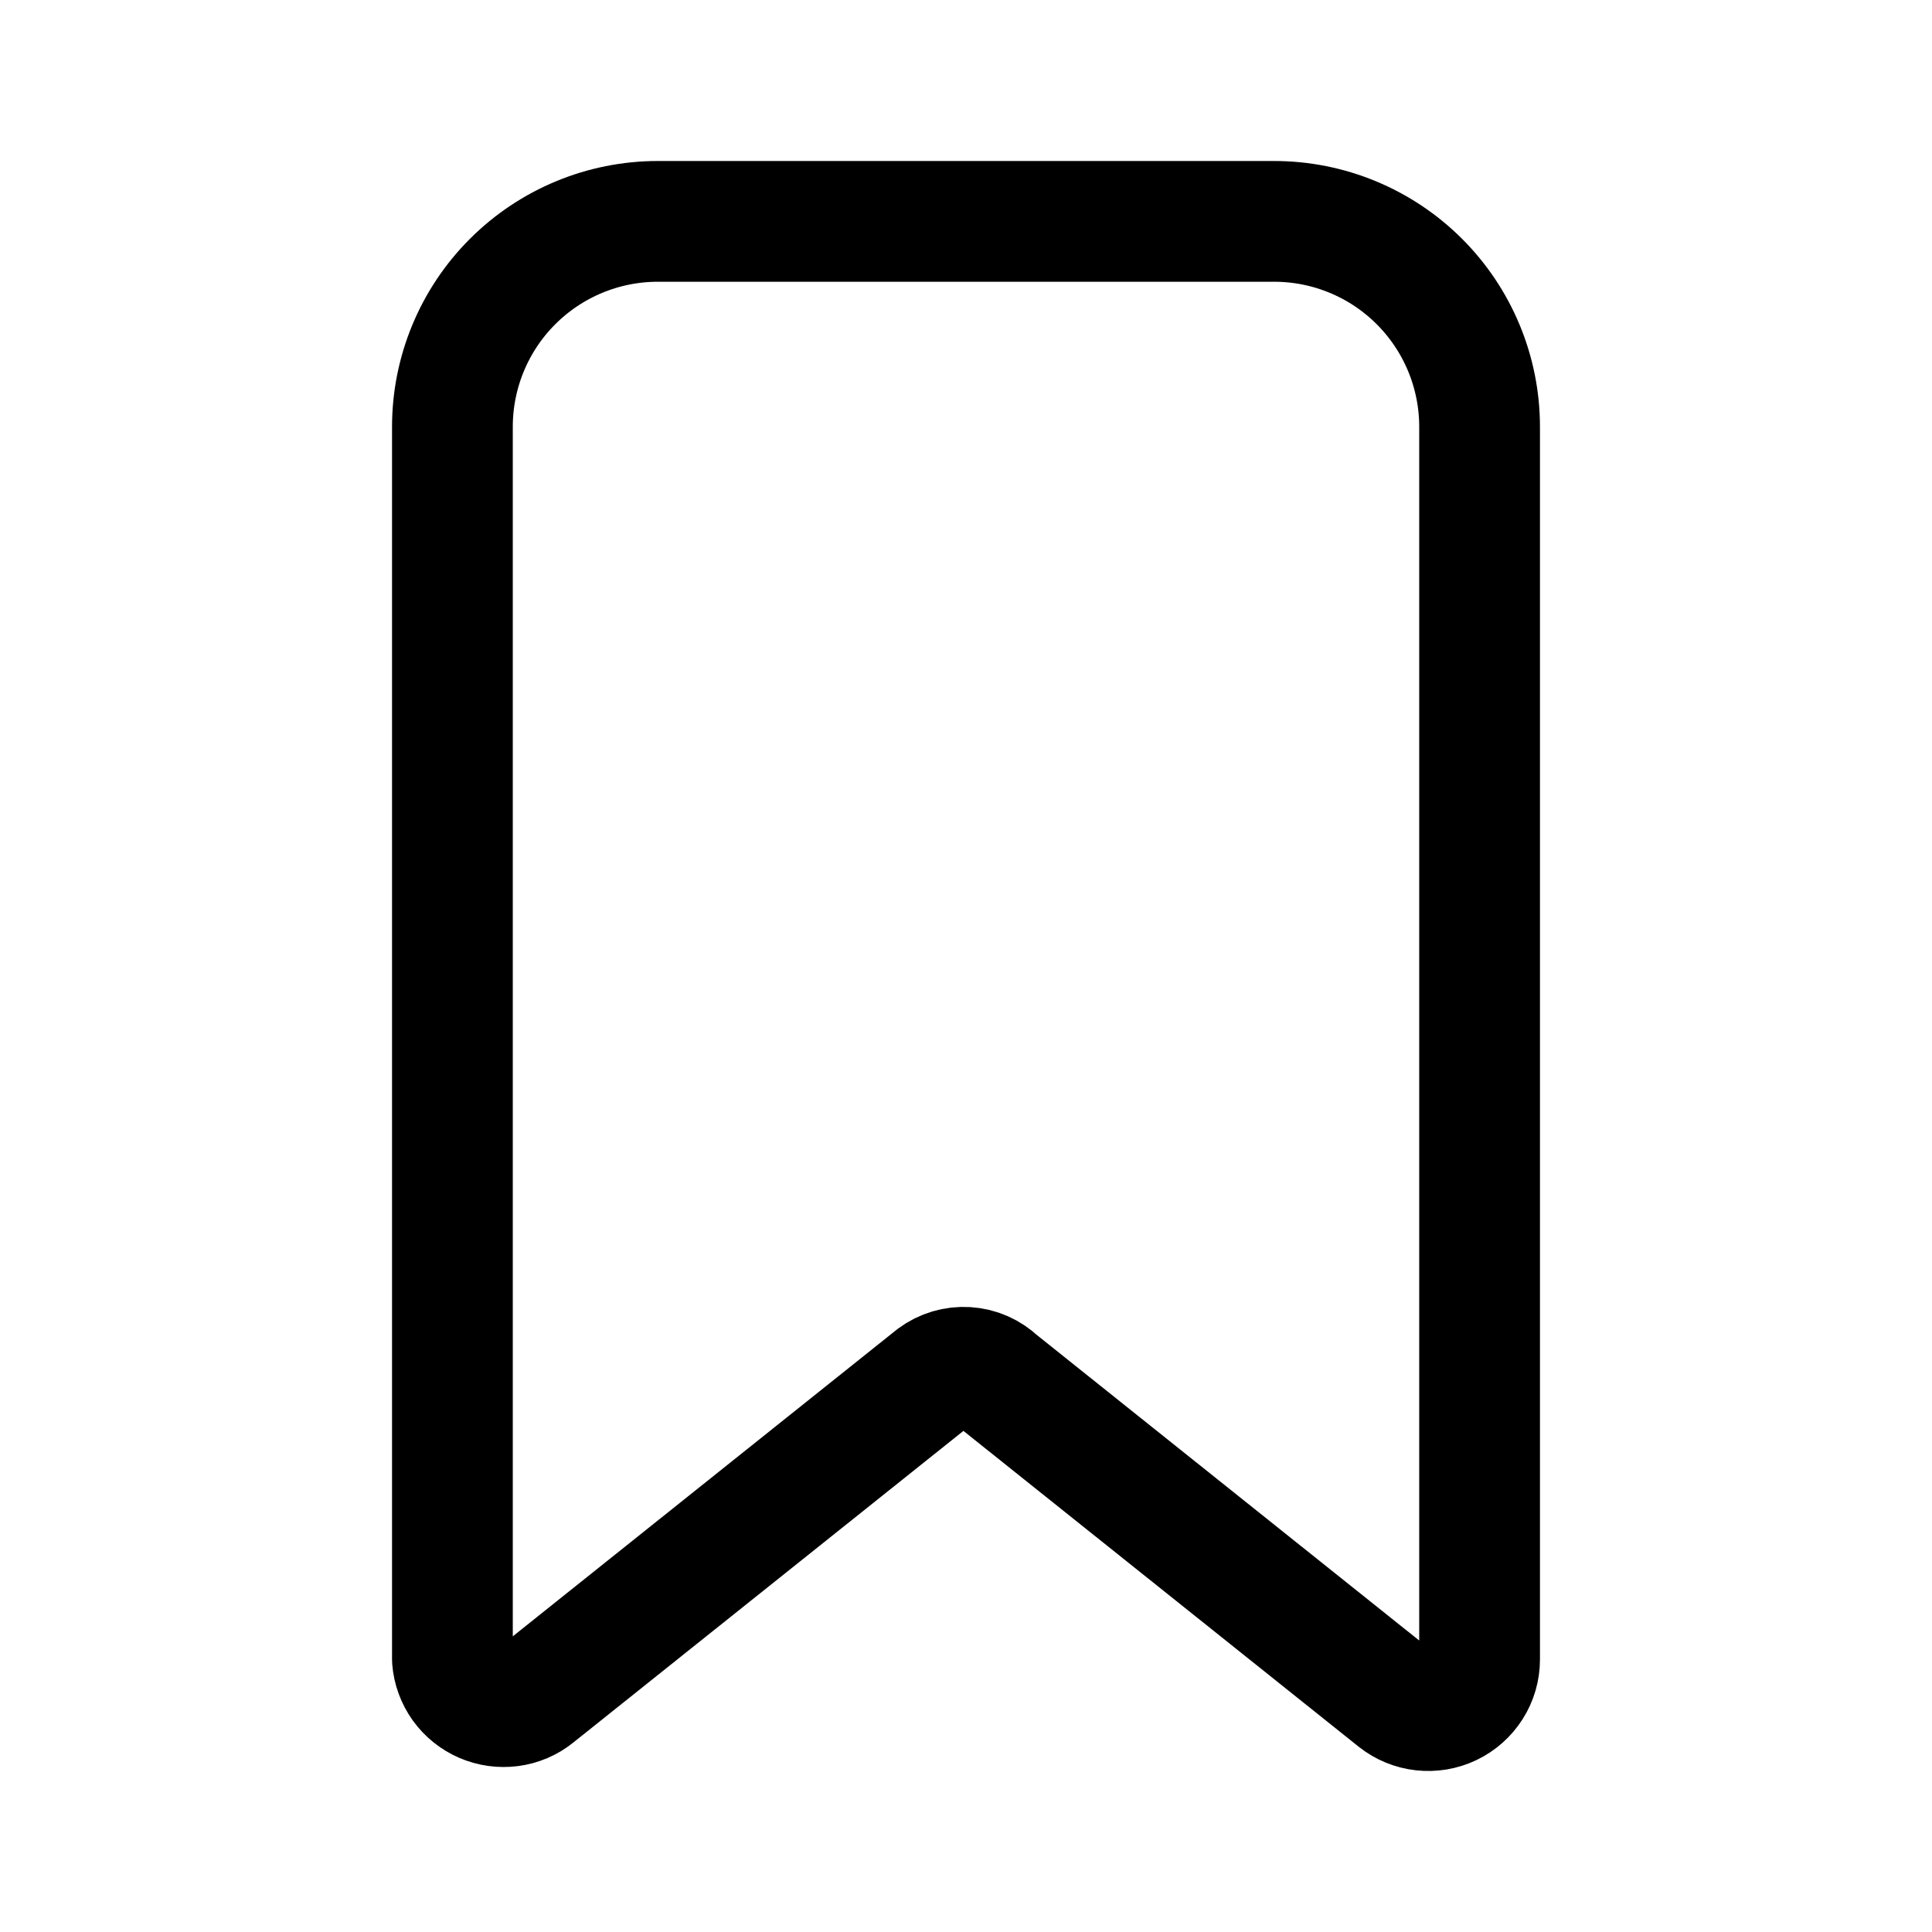
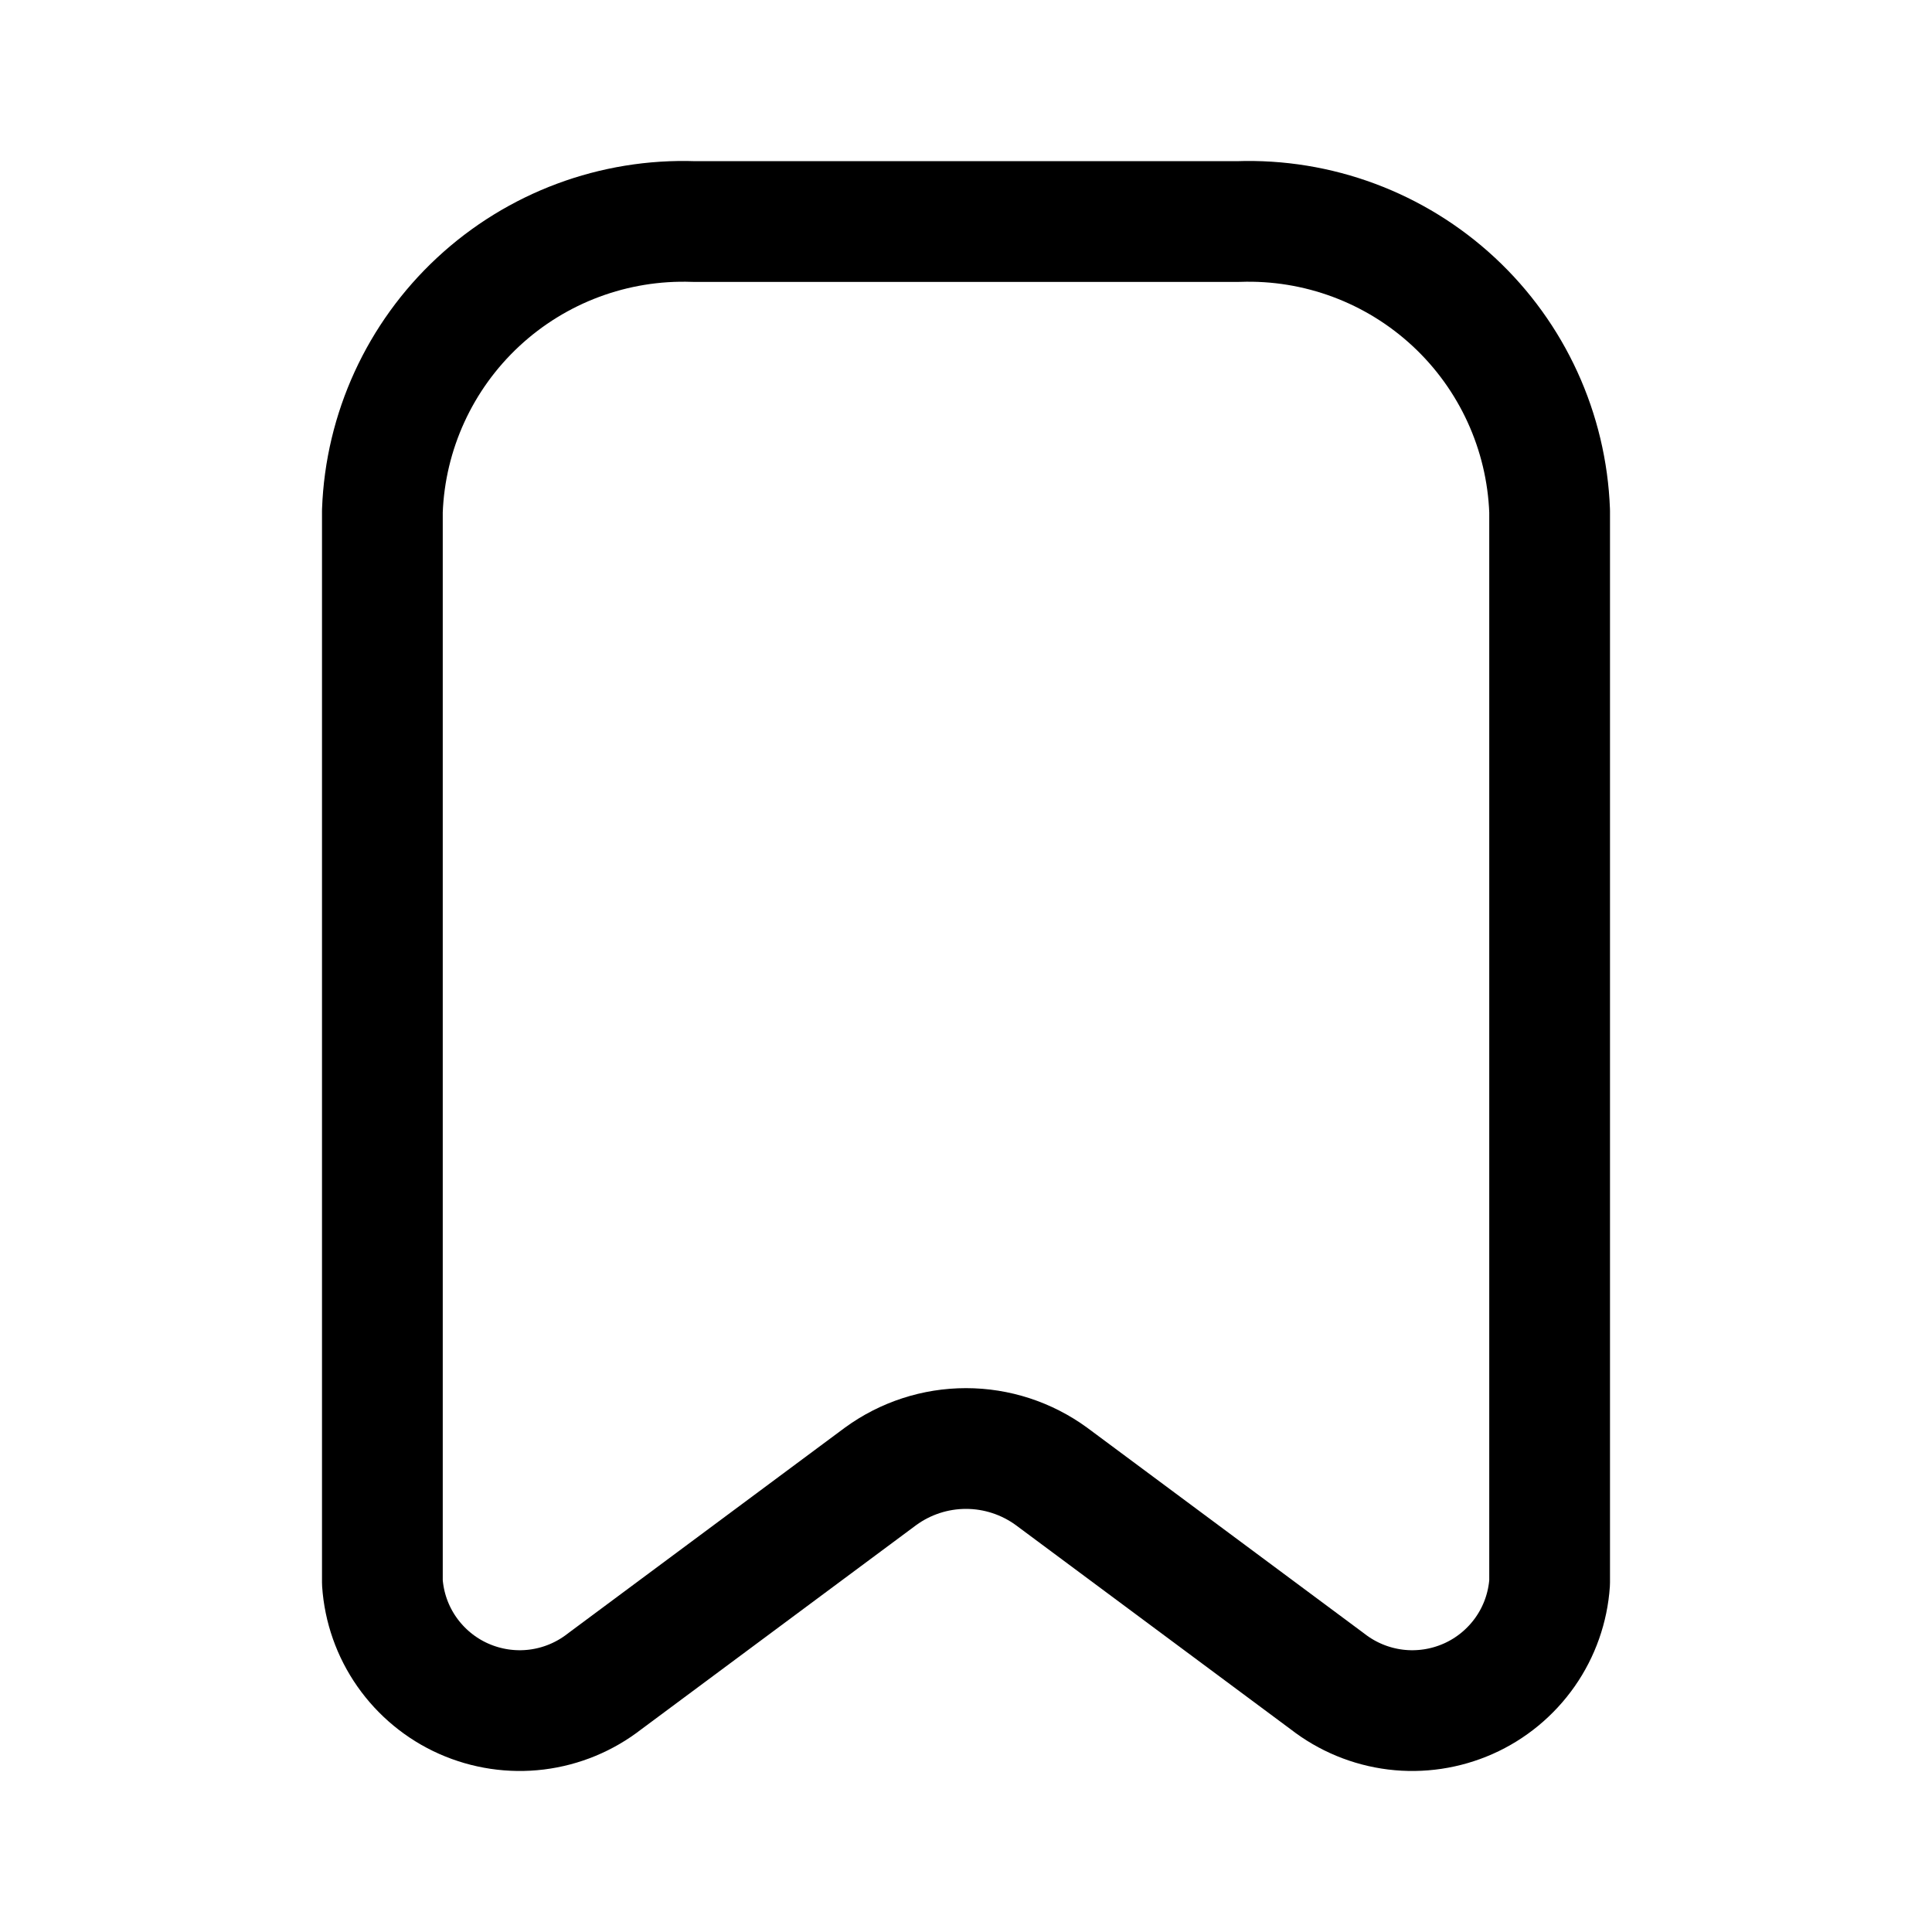
<svg xmlns="http://www.w3.org/2000/svg" viewBox="0 0 24 24" fill="none">
-   <path d="M11.604 17.106L6.653 21.061C6.563 21.134 6.455 21.18 6.34 21.195C6.225 21.21 6.109 21.194 6.002 21.148C5.896 21.102 5.805 21.029 5.737 20.935C5.67 20.841 5.629 20.73 5.62 20.615V5.302C5.62 4.625 5.889 3.976 6.367 3.498C6.846 3.019 7.495 2.75 8.172 2.75H15.828C16.505 2.75 17.154 3.019 17.633 3.498C18.111 3.976 18.38 4.625 18.38 5.302V20.615C18.38 20.735 18.346 20.852 18.282 20.953C18.218 21.054 18.127 21.135 18.019 21.187C17.911 21.239 17.791 21.259 17.672 21.246C17.553 21.233 17.441 21.187 17.347 21.113L12.396 17.157C12.291 17.056 12.154 16.995 12.009 16.986C11.864 16.977 11.721 17.019 11.604 17.106Z" stroke="currentColor" stroke-width="1.5" stroke-linecap="round" stroke-linejoin="round" />
+   <path d="M10.94 18.339L7.51 20.887C7.265 21.078 6.973 21.199 6.665 21.237C6.357 21.275 6.044 21.228 5.76 21.102C5.476 20.976 5.232 20.774 5.054 20.52C4.876 20.266 4.771 19.968 4.75 19.658V6.349C4.786 5.36 5.215 4.425 5.94 3.751C6.666 3.076 7.63 2.717 8.62 2.752H15.38C16.37 2.717 17.334 3.076 18.06 3.751C18.785 4.425 19.213 5.36 19.25 6.349V19.658C19.229 19.968 19.124 20.266 18.946 20.52C18.768 20.774 18.524 20.976 18.24 21.102C17.956 21.228 17.643 21.275 17.335 21.237C17.027 21.199 16.735 21.078 16.49 20.887L13.06 18.339C12.752 18.115 12.381 17.994 12 17.994C11.619 17.994 11.248 18.115 10.94 18.339Z" stroke="currentColor" stroke-width="1.5" stroke-linecap="round" stroke-linejoin="round" />
</svg>
